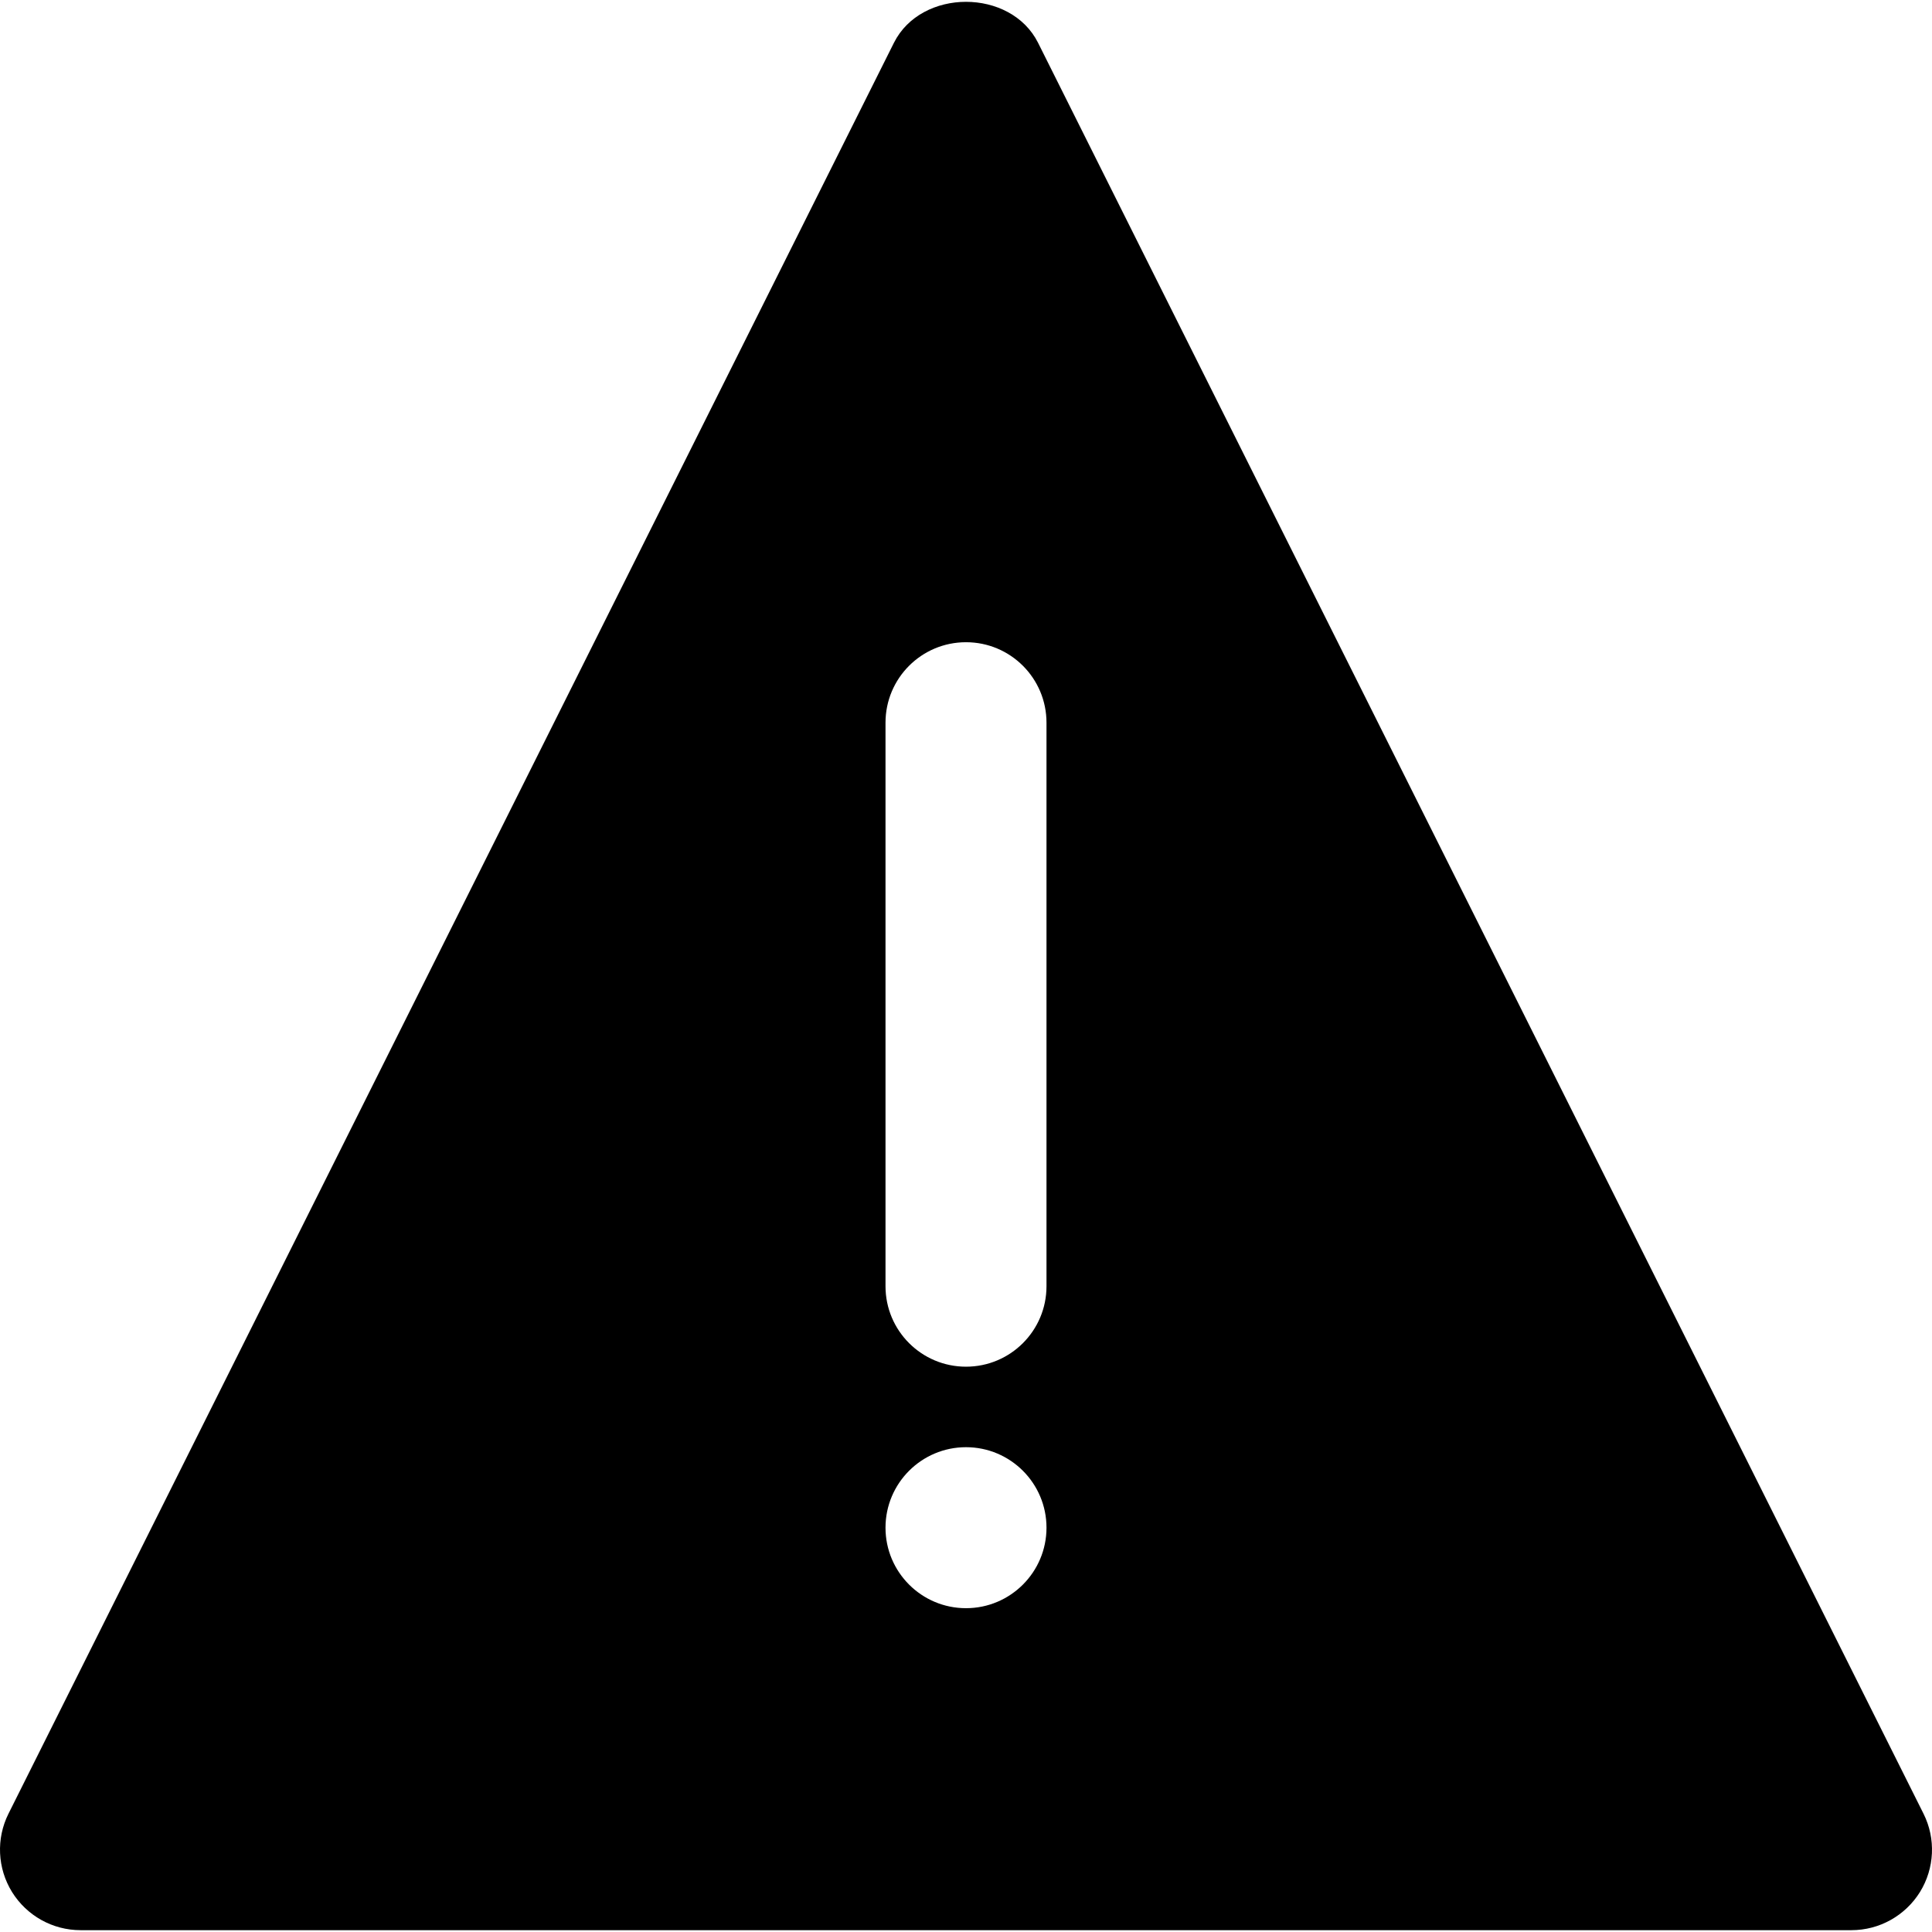
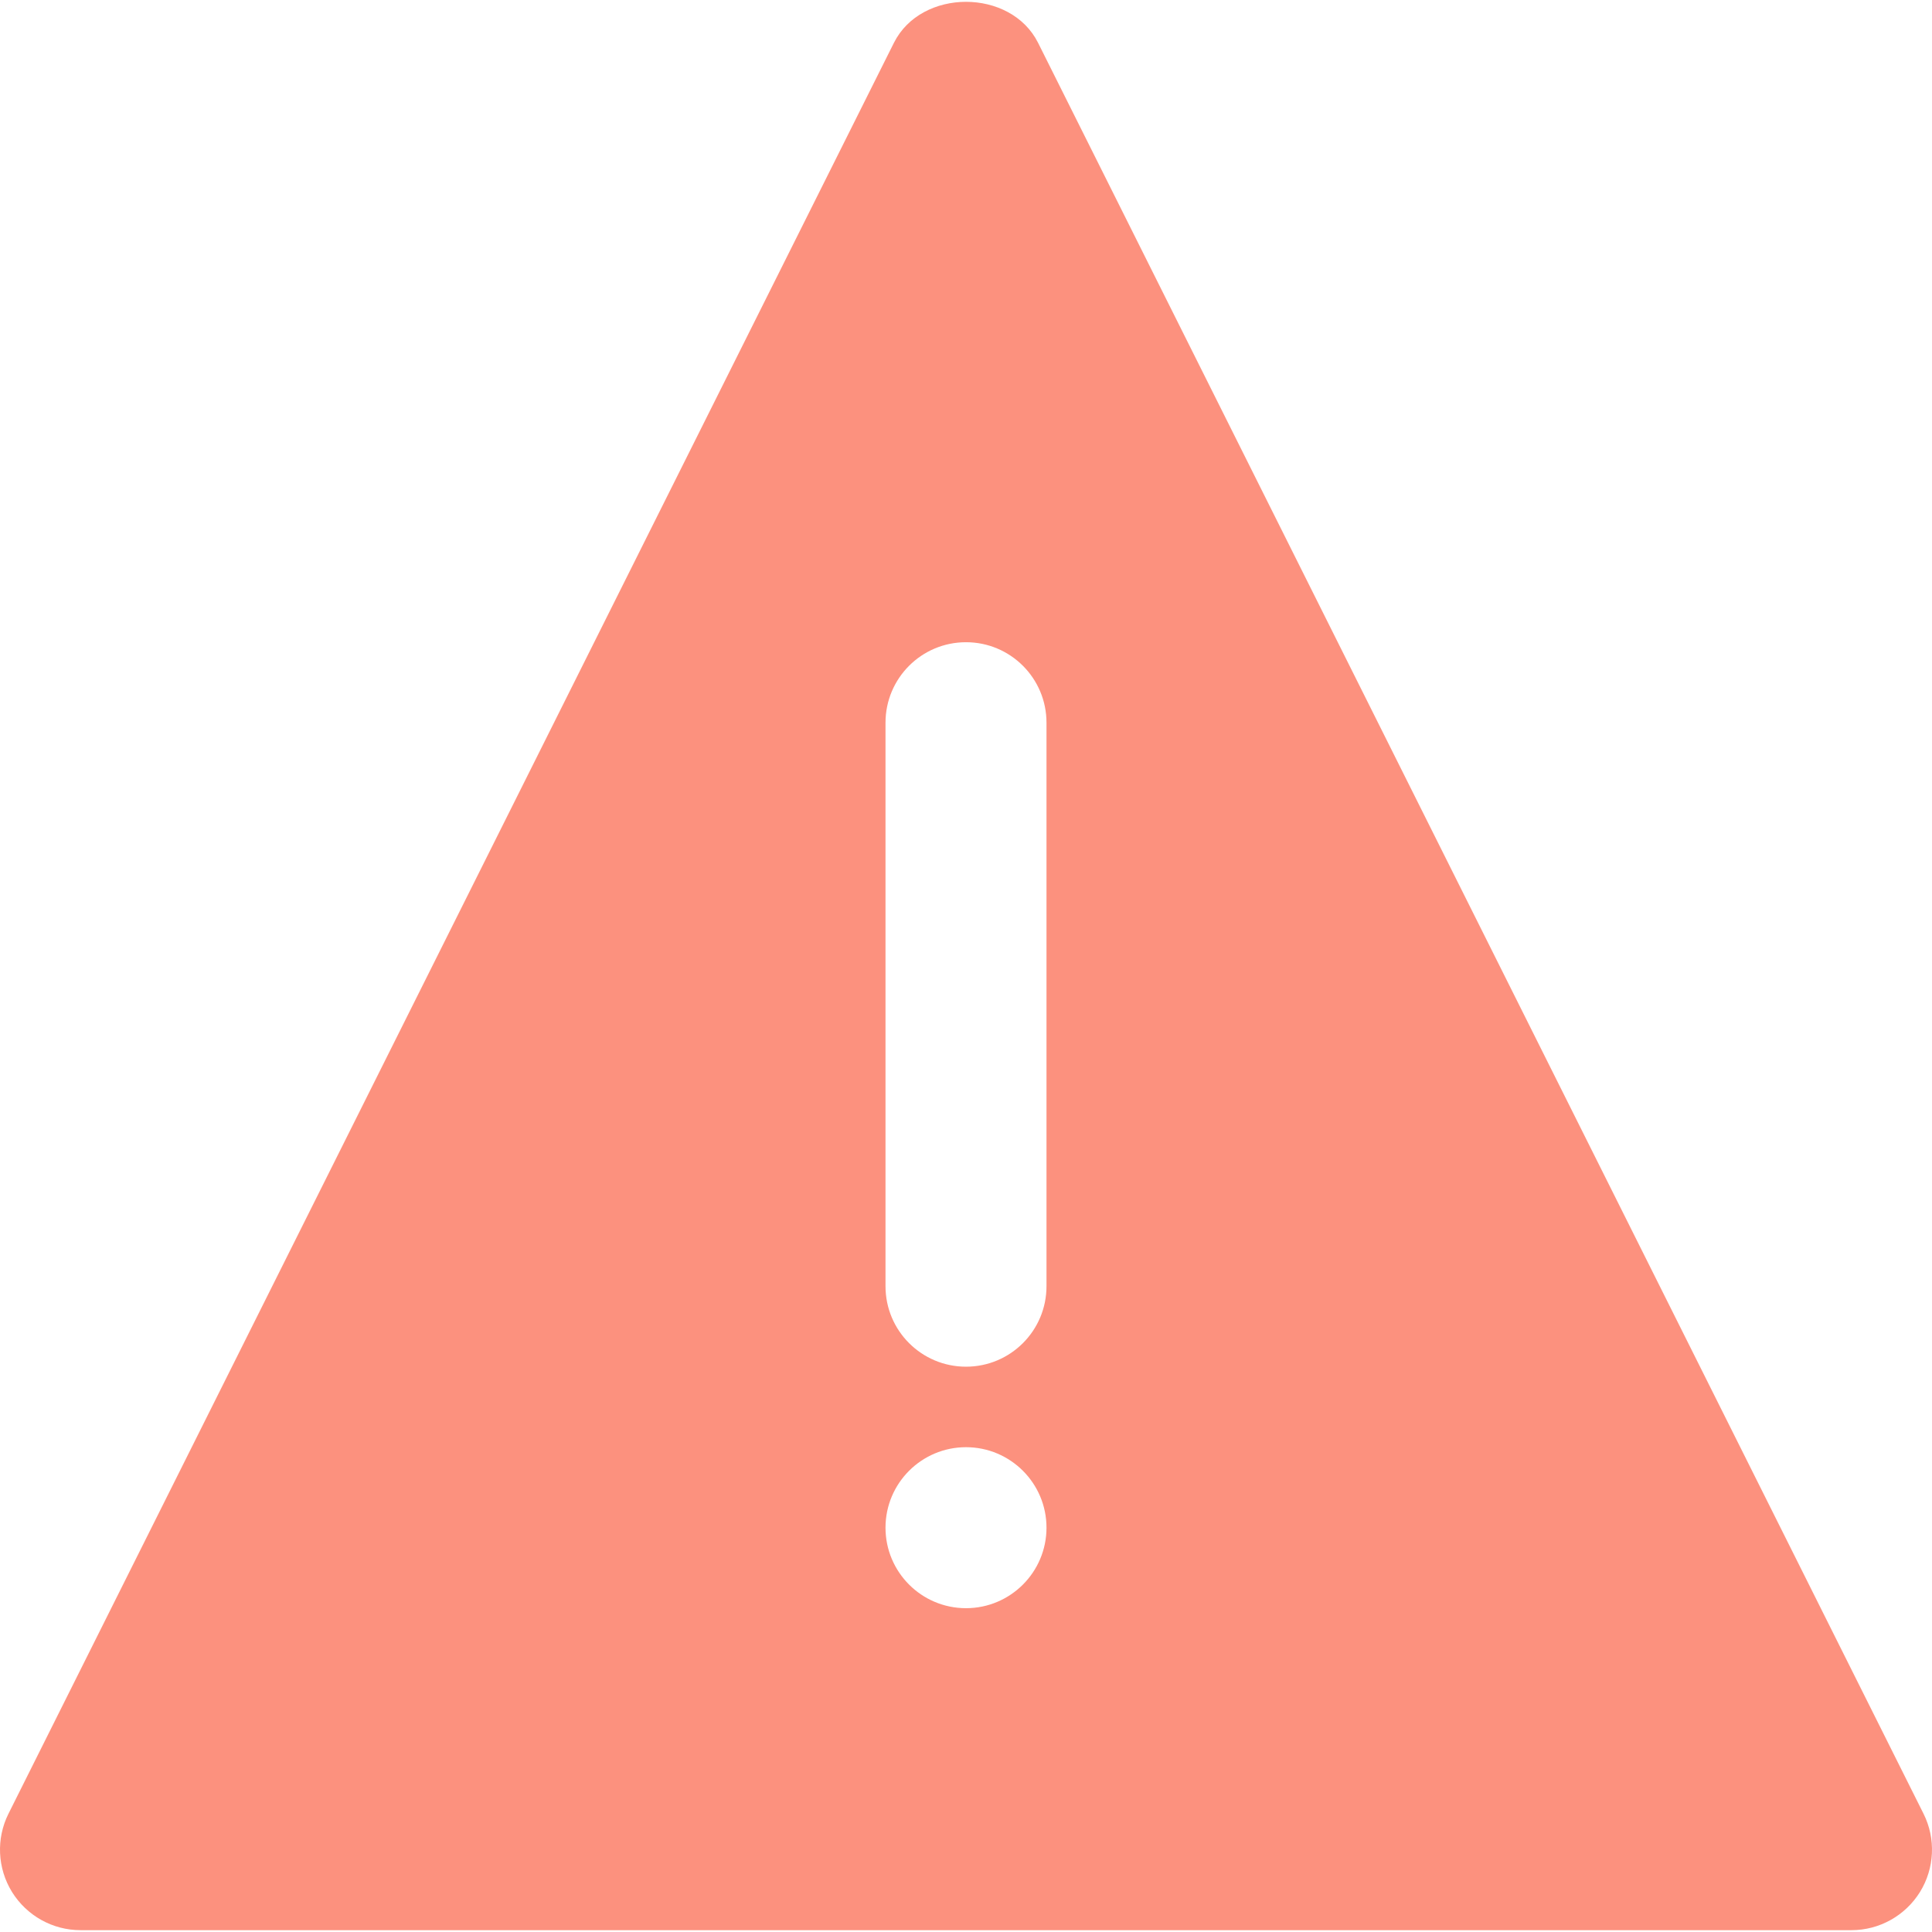
<svg xmlns="http://www.w3.org/2000/svg" version="1.1" id="Layer_1" x="0px" y="0px" viewBox="0 0 512.018 512.018" style="enable-background:new 0 0 512.018 512.018;" xml:space="preserve">
  <g>
-     <g>
+     <g fill="#fc917e">
      <path d="M509.769,480.665L275.102,11.331c-7.253-14.464-30.933-14.464-38.187,0L2.249,480.665    c-3.307,6.613-2.944,14.464,0.939,20.757c3.904,6.272,10.752,10.112,18.155,10.112h469.333c7.403,0,14.251-3.84,18.155-10.112    C512.713,495.129,513.075,487.278,509.769,480.665z M256.009,426.201c-11.776,0-21.333-9.557-21.333-21.333    s9.557-21.333,21.333-21.333s21.333,9.557,21.333,21.333S267.785,426.201,256.009,426.201z M277.342,340.867    c0,11.776-9.536,21.333-21.333,21.333c-11.797,0-21.333-9.557-21.333-21.333V191.534c0-11.776,9.536-21.333,21.333-21.333    c11.797,0,21.333,9.557,21.333,21.333V340.867z" />
    </g>
  </g>
  <g>
</g>
  <g>
</g>
  <g>
</g>
  <g>
</g>
  <g>
</g>
  <g>
</g>
  <g>
</g>
  <g>
</g>
  <g>
</g>
  <g>
</g>
  <g>
</g>
  <g>
</g>
  <g>
</g>
  <g>
</g>
  <g>
</g>
</svg>
